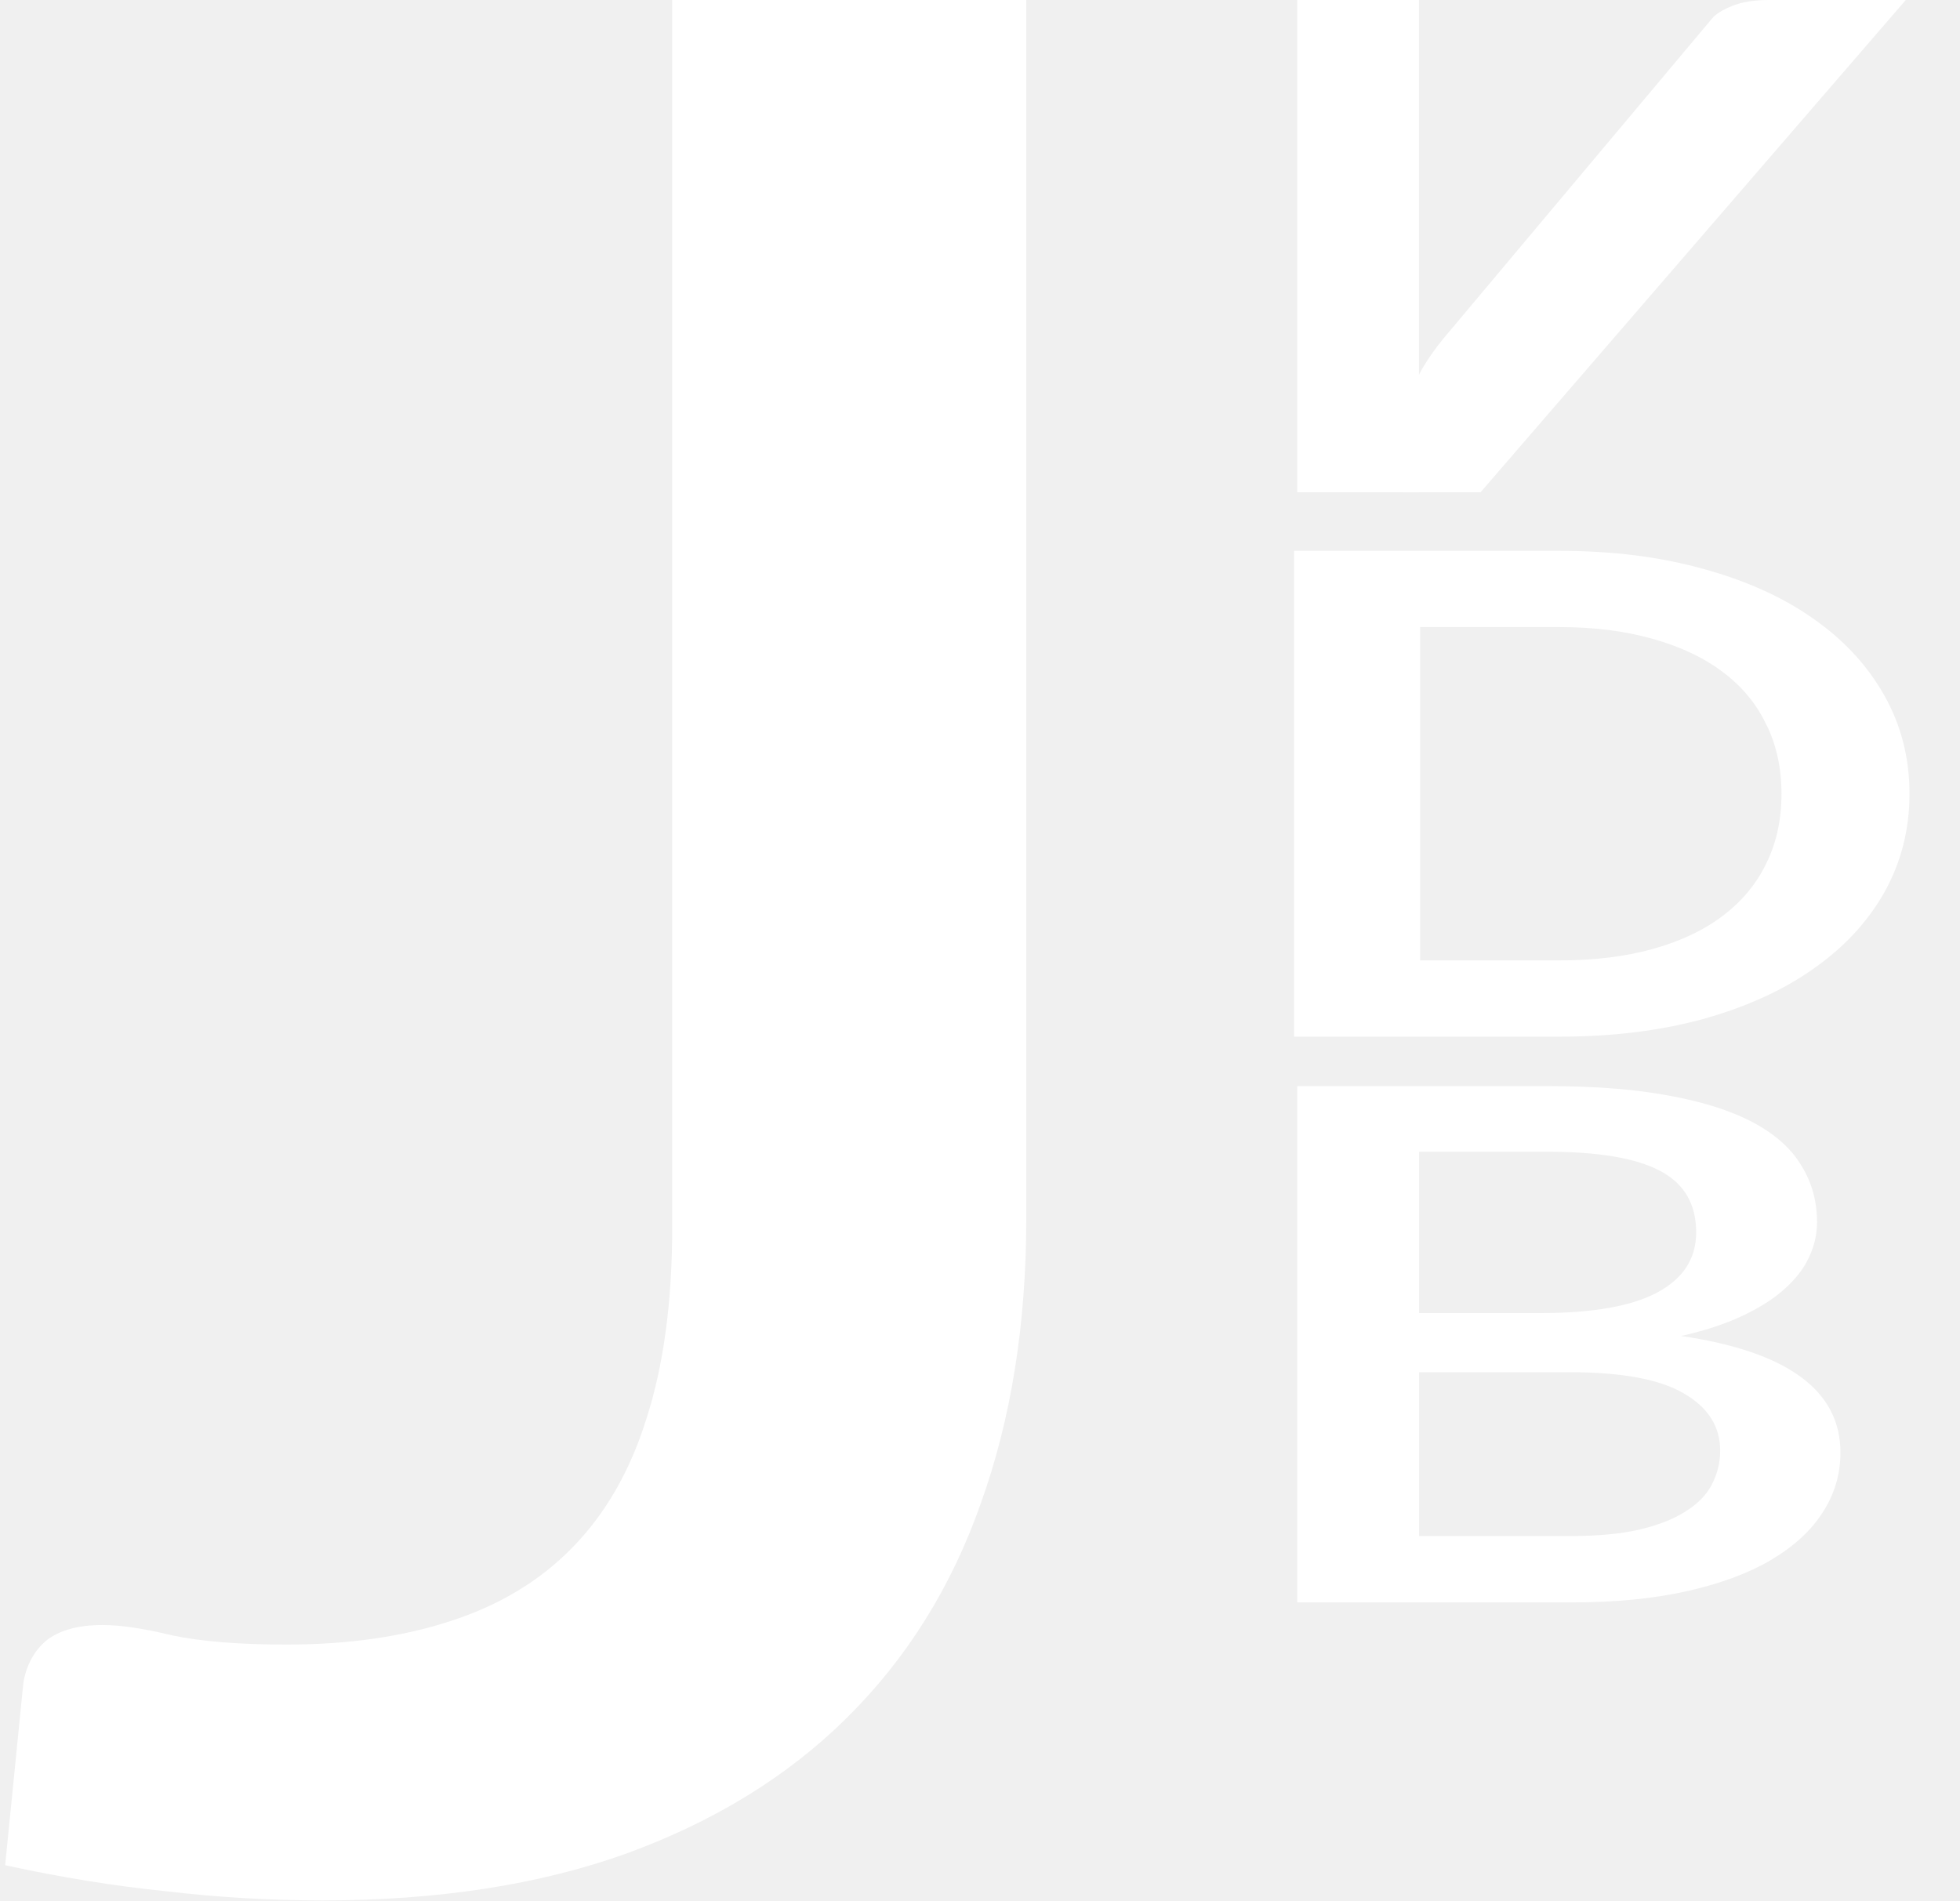
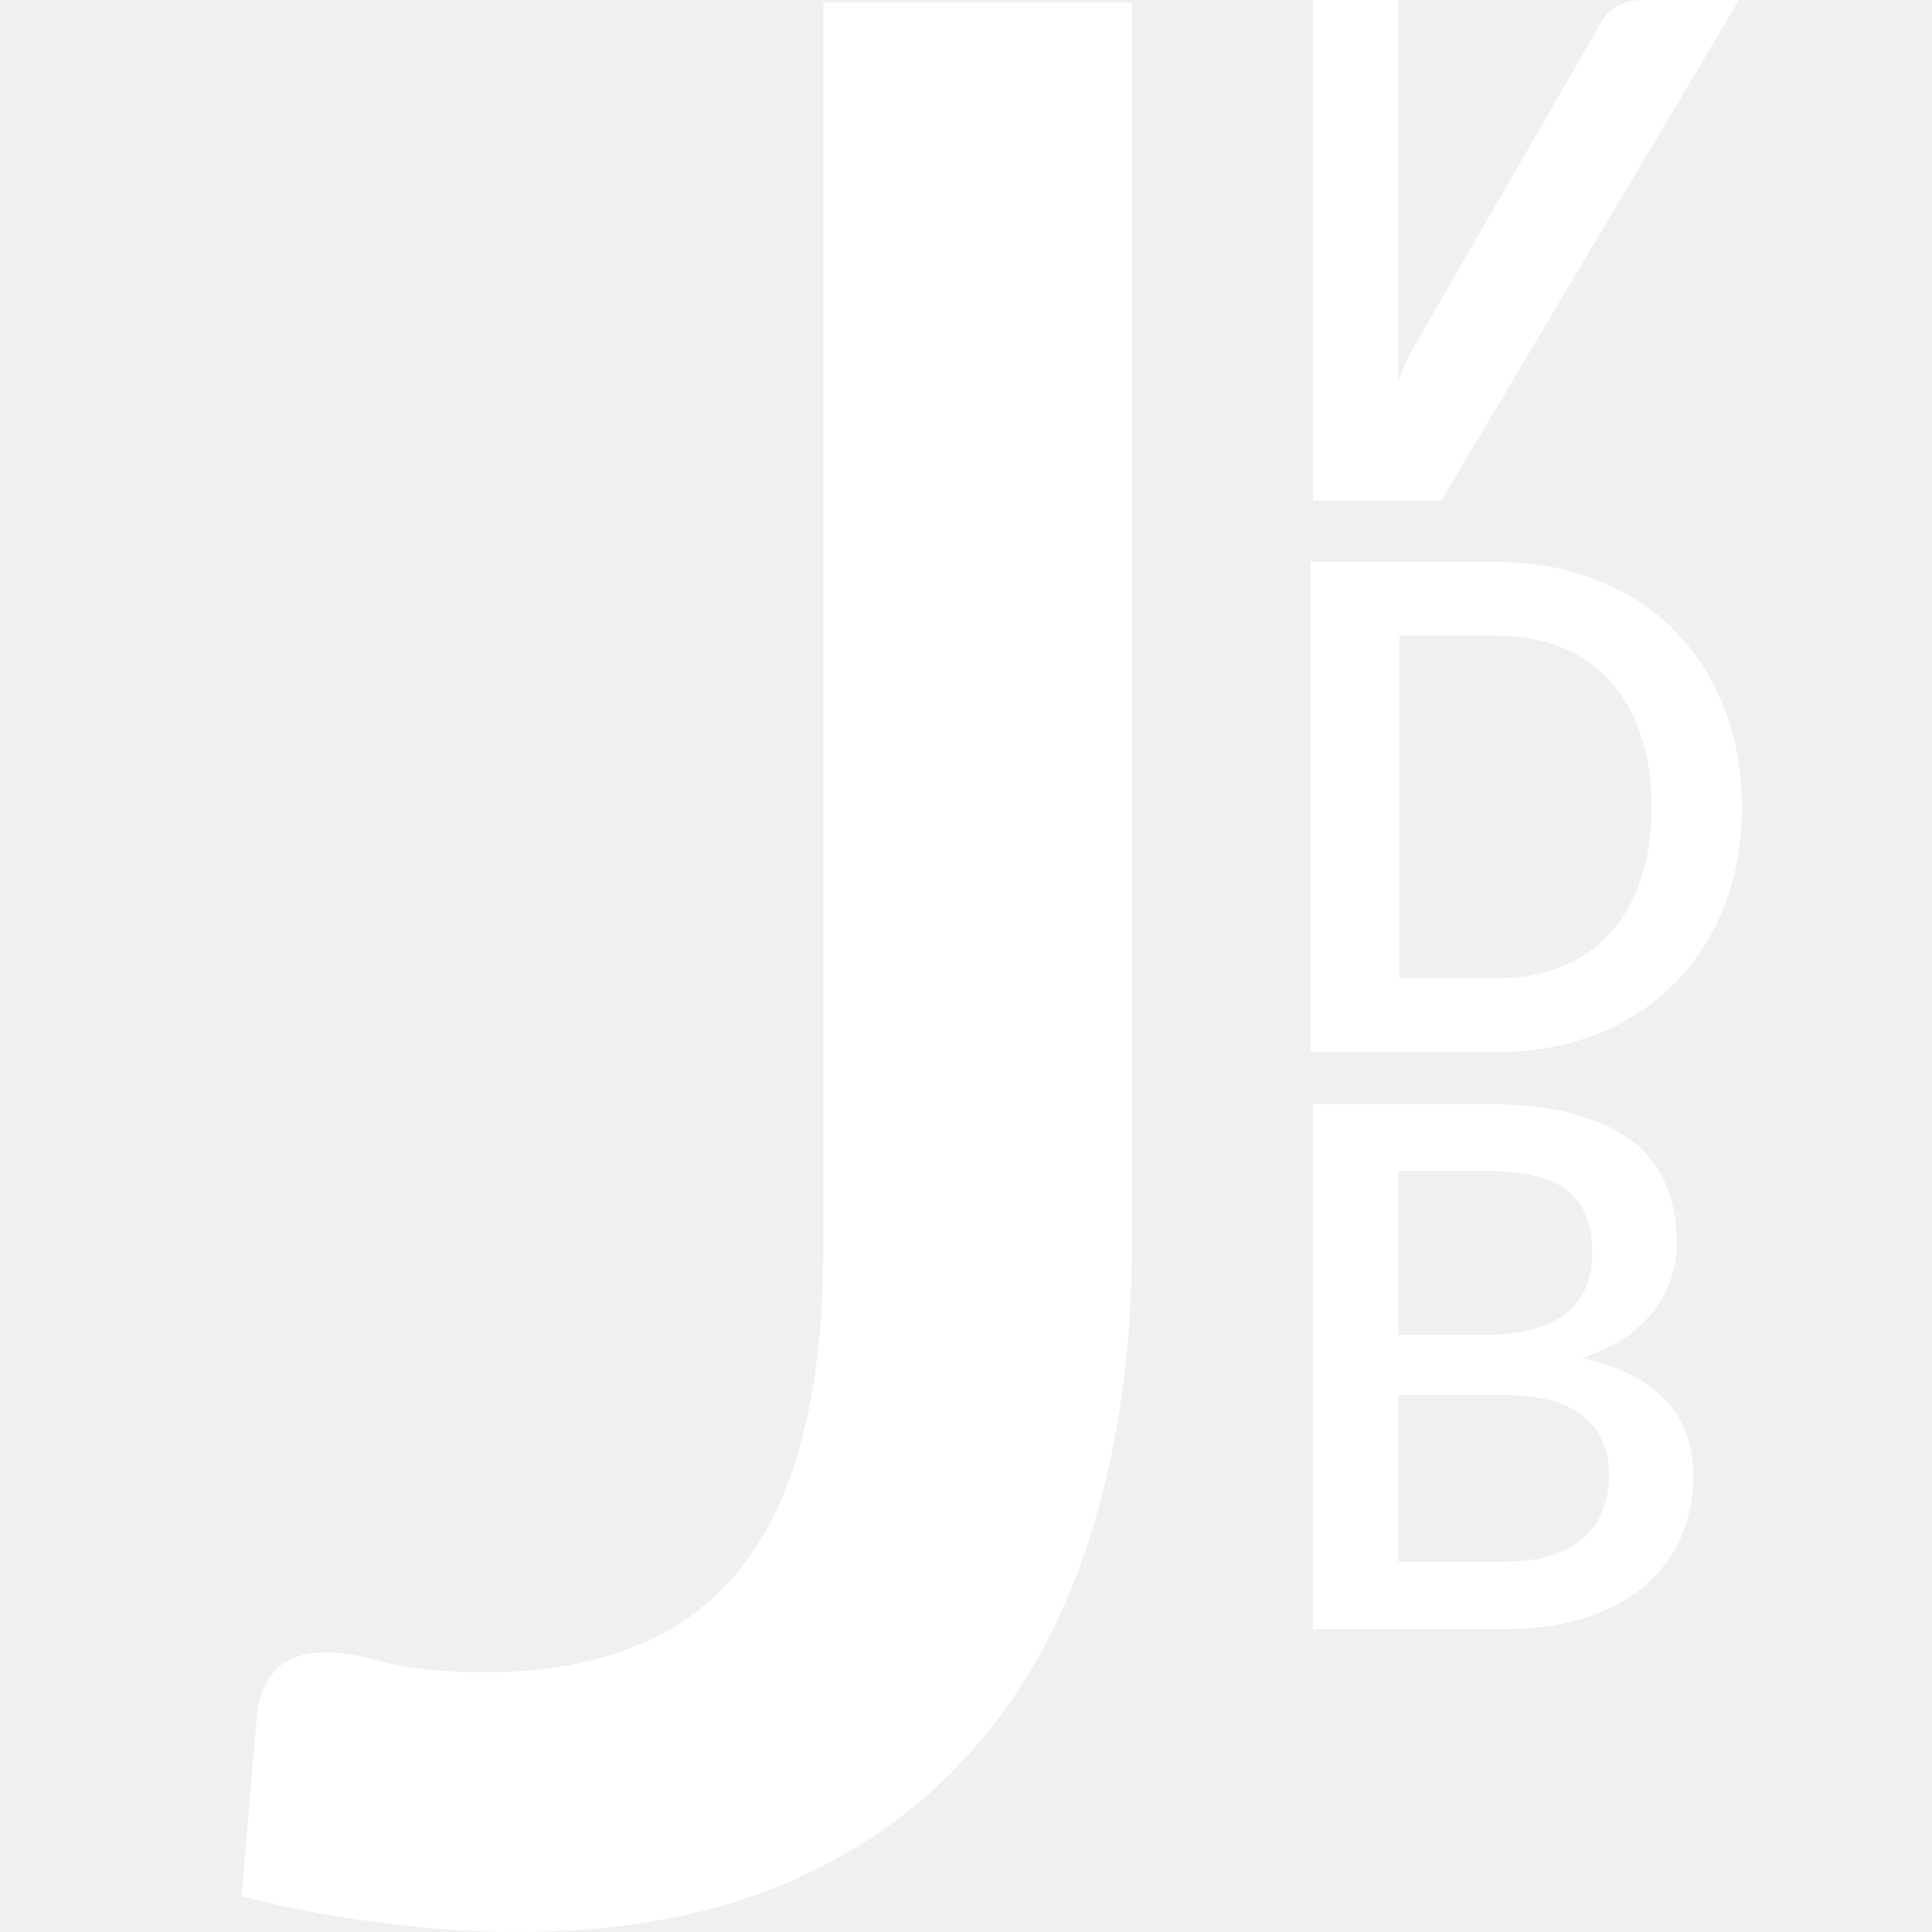
- <svg xmlns="http://www.w3.org/2000/svg" width="33" height="32" viewBox="0 0 33 32" fill="none">
-   <path d="M17.279 20.527C17.279 22.3 17.023 23.897 16.512 25.319C16.017 26.725 15.267 27.927 14.26 28.923C13.271 29.905 12.034 30.667 10.551 31.209C9.084 31.736 7.378 32 5.434 32C4.547 32 3.668 31.949 2.799 31.846C1.929 31.758 1.025 31.612 0.087 31.407L0.394 28.33C0.445 28.037 0.573 27.802 0.777 27.626C0.999 27.451 1.315 27.363 1.724 27.363C2.031 27.363 2.423 27.421 2.901 27.538C3.396 27.641 4.035 27.692 4.82 27.692C5.86 27.692 6.781 27.56 7.583 27.297C8.402 27.033 9.084 26.623 9.63 26.066C10.192 25.494 10.61 24.769 10.883 23.89C11.173 22.996 11.318 21.919 11.318 20.659L11.318 -4.71797e-07L17.279 -7.22204e-07L17.279 20.527Z" fill="white" />
-   <path d="M32.087 -3.55052e-07L24.928 8.289L23.634 8.289L23.665 6.763C23.665 6.763 23.849 6.381 23.947 6.205C24.053 6.028 24.168 5.865 24.29 5.716L28.826 0.311C28.891 0.234 29.006 0.163 29.169 0.098C29.332 0.033 29.537 -2.47944e-07 29.782 -2.58243e-07L32.087 -3.55052e-07Z" fill="white" />
-   <path d="M31.665 15.011L31.665 15.011C31.948 14.512 32.089 13.964 32.089 13.366C32.089 12.768 31.948 12.221 31.665 11.726C31.383 11.229 30.984 10.803 30.47 10.449C29.962 10.096 29.349 9.823 28.634 9.63C27.923 9.434 27.133 9.336 26.264 9.336L21.909 9.336L21.848 9.336L21.848 9.397L21.848 17.335L21.848 17.395L21.909 17.395L26.264 17.395C27.133 17.395 27.923 17.299 28.634 17.107L28.634 17.107C29.349 16.91 29.962 16.636 30.47 16.282C30.984 15.928 31.383 15.505 31.665 15.011ZM29.788 12.163L29.788 12.163L29.789 12.163C29.966 12.518 30.055 12.918 30.055 13.366C30.055 13.817 29.966 14.219 29.789 14.573L29.789 14.574C29.617 14.925 29.367 15.225 29.038 15.473L29.038 15.473C28.714 15.717 28.318 15.905 27.849 16.036C27.38 16.167 26.852 16.232 26.264 16.232L23.851 16.232L23.851 10.499L26.264 10.499C26.852 10.499 27.38 10.567 27.849 10.701L27.849 10.701C28.318 10.832 28.714 11.02 29.038 11.264L29.038 11.264C29.367 11.509 29.617 11.808 29.788 12.163Z" fill="white" stroke="white" stroke-width="0.121" />
-   <path d="M26.436 25.865C26.898 25.865 27.287 25.829 27.603 25.756C27.924 25.68 28.184 25.577 28.383 25.448C28.588 25.32 28.734 25.169 28.822 24.996C28.915 24.819 28.962 24.629 28.962 24.428C28.962 24.018 28.757 23.696 28.348 23.462C27.945 23.225 27.305 23.106 26.428 23.106L23.893 23.106L23.893 25.865L26.436 25.865ZM23.893 19.393L23.893 22.11L25.945 22.11C26.822 22.11 27.477 21.993 27.91 21.76C28.342 21.526 28.558 21.19 28.558 20.751C28.558 20.272 28.354 19.926 27.945 19.713C27.541 19.5 26.907 19.393 26.042 19.393L23.893 19.393ZM26.042 18.288C26.849 18.288 27.538 18.342 28.111 18.451C28.684 18.556 29.155 18.707 29.523 18.904C29.891 19.101 30.16 19.343 30.33 19.628C30.505 19.91 30.593 20.228 30.593 20.582C30.593 20.788 30.546 20.987 30.453 21.18C30.365 21.369 30.224 21.548 30.032 21.717C29.845 21.882 29.608 22.031 29.321 22.164C29.035 22.297 28.696 22.408 28.304 22.496C30.093 22.758 30.987 23.412 30.987 24.458C30.987 24.829 30.885 25.169 30.68 25.479C30.482 25.785 30.189 26.05 29.804 26.276C29.424 26.497 28.953 26.67 28.392 26.795C27.831 26.92 27.191 26.982 26.471 26.982L21.842 26.982L21.842 18.288L26.042 18.288Z" fill="white" />
-   <rect x="21.842" width="2.049" height="8.289" fill="white" />
+ <svg xmlns="http://www.w3.org/2000/svg" width="32" height="32" viewBox="0 0 32 32" fill="none">
+   <path d="M18.75 20.542C18.75 22.313 18.531 23.908 18.092 25.327C17.668 26.732 17.024 27.932 16.16 28.927C15.312 29.907 14.251 30.668 12.978 31.21C11.719 31.737 10.256 32 8.588 32C7.827 32 7.073 31.949 6.327 31.846C5.58 31.759 4.805 31.612 4 31.407L4.263 28.334C4.307 28.042 4.417 27.808 4.593 27.632C4.783 27.456 5.054 27.369 5.405 27.369C5.668 27.369 6.005 27.427 6.415 27.544C6.839 27.646 7.388 27.698 8.061 27.698C8.953 27.698 9.744 27.566 10.431 27.303C11.134 27.039 11.719 26.63 12.187 26.073C12.67 25.503 13.029 24.778 13.263 23.9C13.512 23.008 13.636 21.932 13.636 20.674L13.636 0.041L18.75 0.041L18.75 20.542Z" fill="white" />
+   <path d="M28.803 -3.23783e-07L23.873 8.289L22.983 8.289L23.004 6.763C23.004 6.763 23.131 6.381 23.198 6.205C23.271 6.028 23.35 5.865 23.434 5.716L26.557 0.311C26.602 0.234 26.681 0.163 26.794 0.098C26.906 0.033 27.047 -2.26108e-07 27.216 -2.355e-07L28.803 -3.23783e-07Z" fill="white" />
+   <path d="M28.517 14.997L28.517 14.997C28.71 14.502 28.807 13.959 28.807 13.366C28.807 12.773 28.71 12.231 28.517 11.74C28.324 11.246 28.051 10.822 27.697 10.468C27.347 10.114 26.924 9.841 26.43 9.648C25.94 9.451 25.394 9.353 24.794 9.353L21.795 9.353L21.751 9.353L21.751 9.397L21.751 17.335L21.751 17.379L21.795 17.379L24.794 17.379C25.394 17.379 25.939 17.283 26.43 17.089L26.431 17.089C26.925 16.892 27.347 16.617 27.697 16.263C28.05 15.91 28.324 15.488 28.517 14.997ZM27.216 12.15L27.216 12.151C27.339 12.509 27.401 12.914 27.401 13.366C27.401 13.821 27.339 14.228 27.216 14.586L27.216 14.586C27.096 14.941 26.923 15.243 26.696 15.491L26.696 15.492C26.473 15.736 26.201 15.924 25.88 16.054C25.558 16.183 25.197 16.249 24.794 16.249L23.134 16.249L23.134 10.483L24.794 10.483C25.197 10.483 25.558 10.55 25.879 10.683L25.88 10.683C26.201 10.813 26.473 11.001 26.696 11.245L26.696 11.246C26.923 11.491 27.096 11.792 27.216 12.15Z" fill="white" stroke="white" stroke-width="0.088" />
+   <path d="M24.912 25.865C25.23 25.865 25.498 25.829 25.715 25.756C25.937 25.68 26.116 25.577 26.253 25.448C26.393 25.32 26.494 25.169 26.554 24.996C26.619 24.819 26.651 24.629 26.651 24.428C26.651 24.018 26.51 23.696 26.228 23.462C25.951 23.225 25.51 23.106 24.906 23.106L23.161 23.106L23.161 25.865L24.912 25.865ZM23.161 19.393L23.161 22.11L24.574 22.11C25.178 22.11 25.629 21.993 25.927 21.76C26.224 21.526 26.373 21.19 26.373 20.751C26.373 20.272 26.232 19.926 25.951 19.713C25.673 19.5 25.236 19.393 24.64 19.393L23.161 19.393ZM24.64 18.288C25.196 18.288 25.671 18.342 26.065 18.451C26.46 18.556 26.784 18.707 27.037 18.904C27.291 19.101 27.476 19.343 27.593 19.628C27.714 19.91 27.774 20.228 27.774 20.582C27.774 20.788 27.742 20.987 27.677 21.18C27.617 21.369 27.52 21.548 27.388 21.717C27.259 21.882 27.096 22.031 26.899 22.164C26.701 22.297 26.468 22.408 26.198 22.496C27.43 22.758 28.046 23.412 28.046 24.458C28.046 24.829 27.975 25.169 27.834 25.479C27.698 25.785 27.496 26.05 27.231 26.276C26.969 26.497 26.645 26.67 26.259 26.795C25.872 26.92 25.431 26.982 24.936 26.982L21.748 26.982L21.748 18.288L24.64 18.288Z" fill="white" />
+   <rect x="21.748" width="1.411" height="8.289" fill="white" />
</svg>
